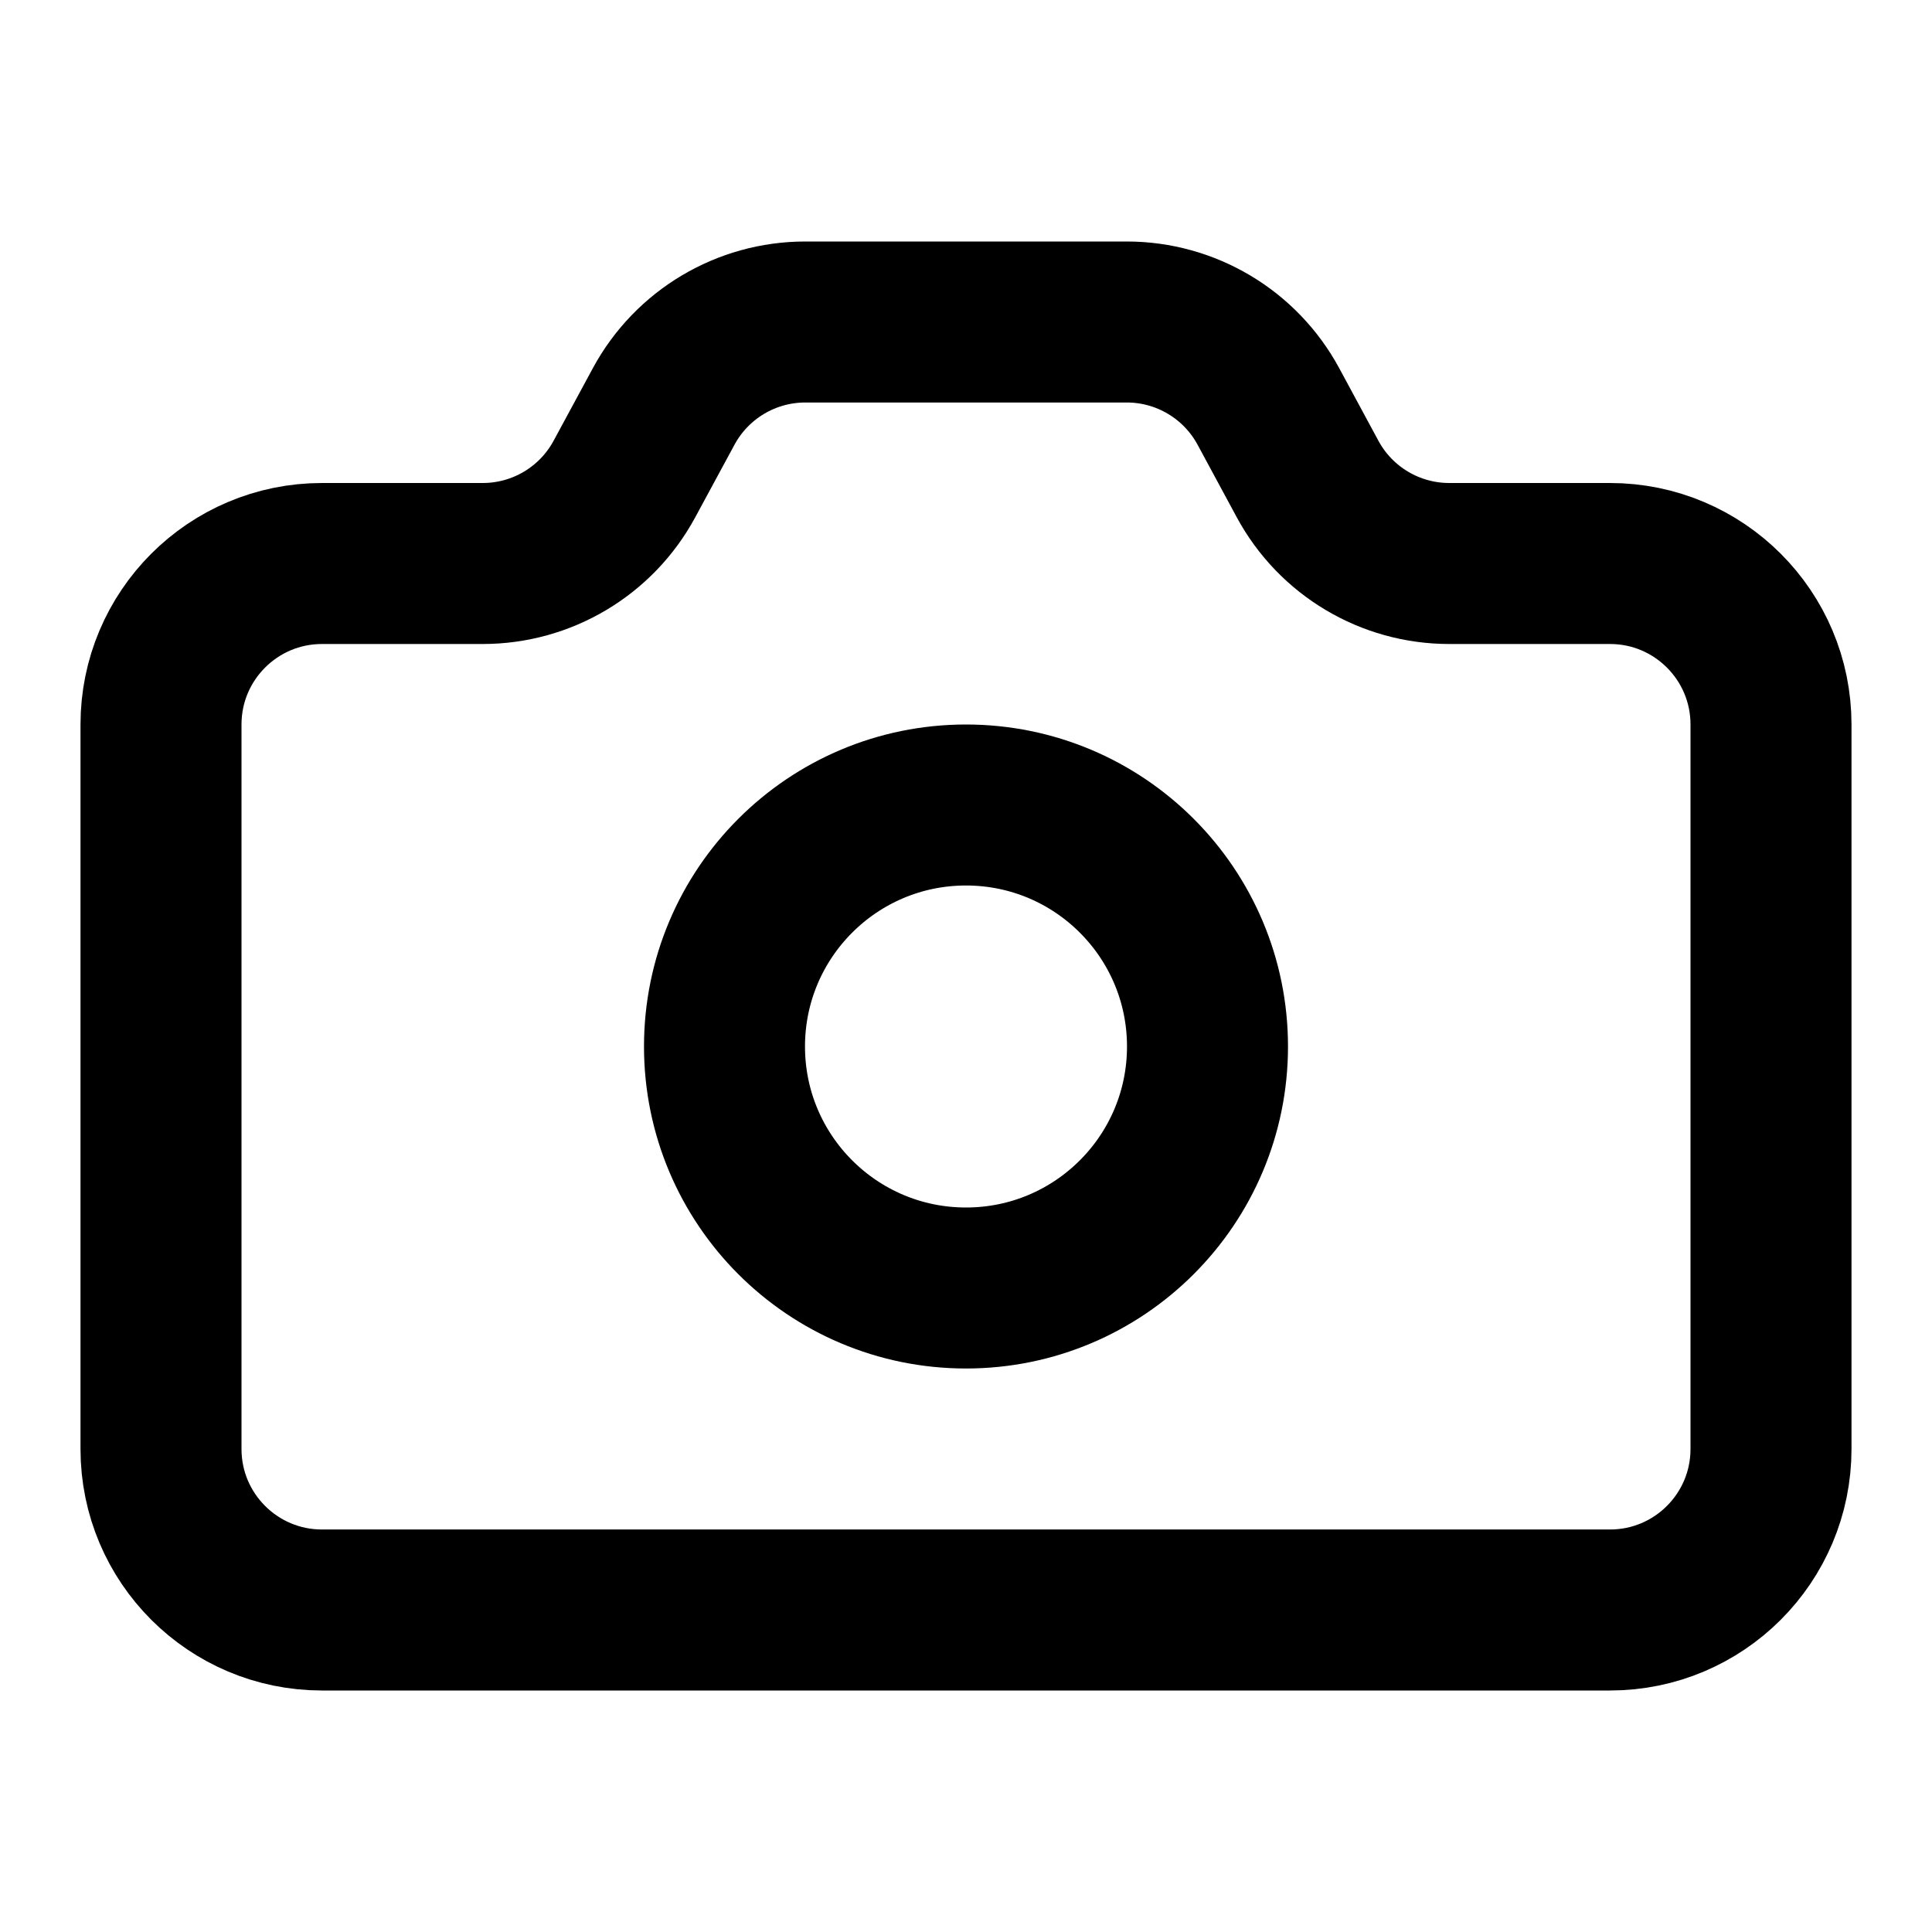
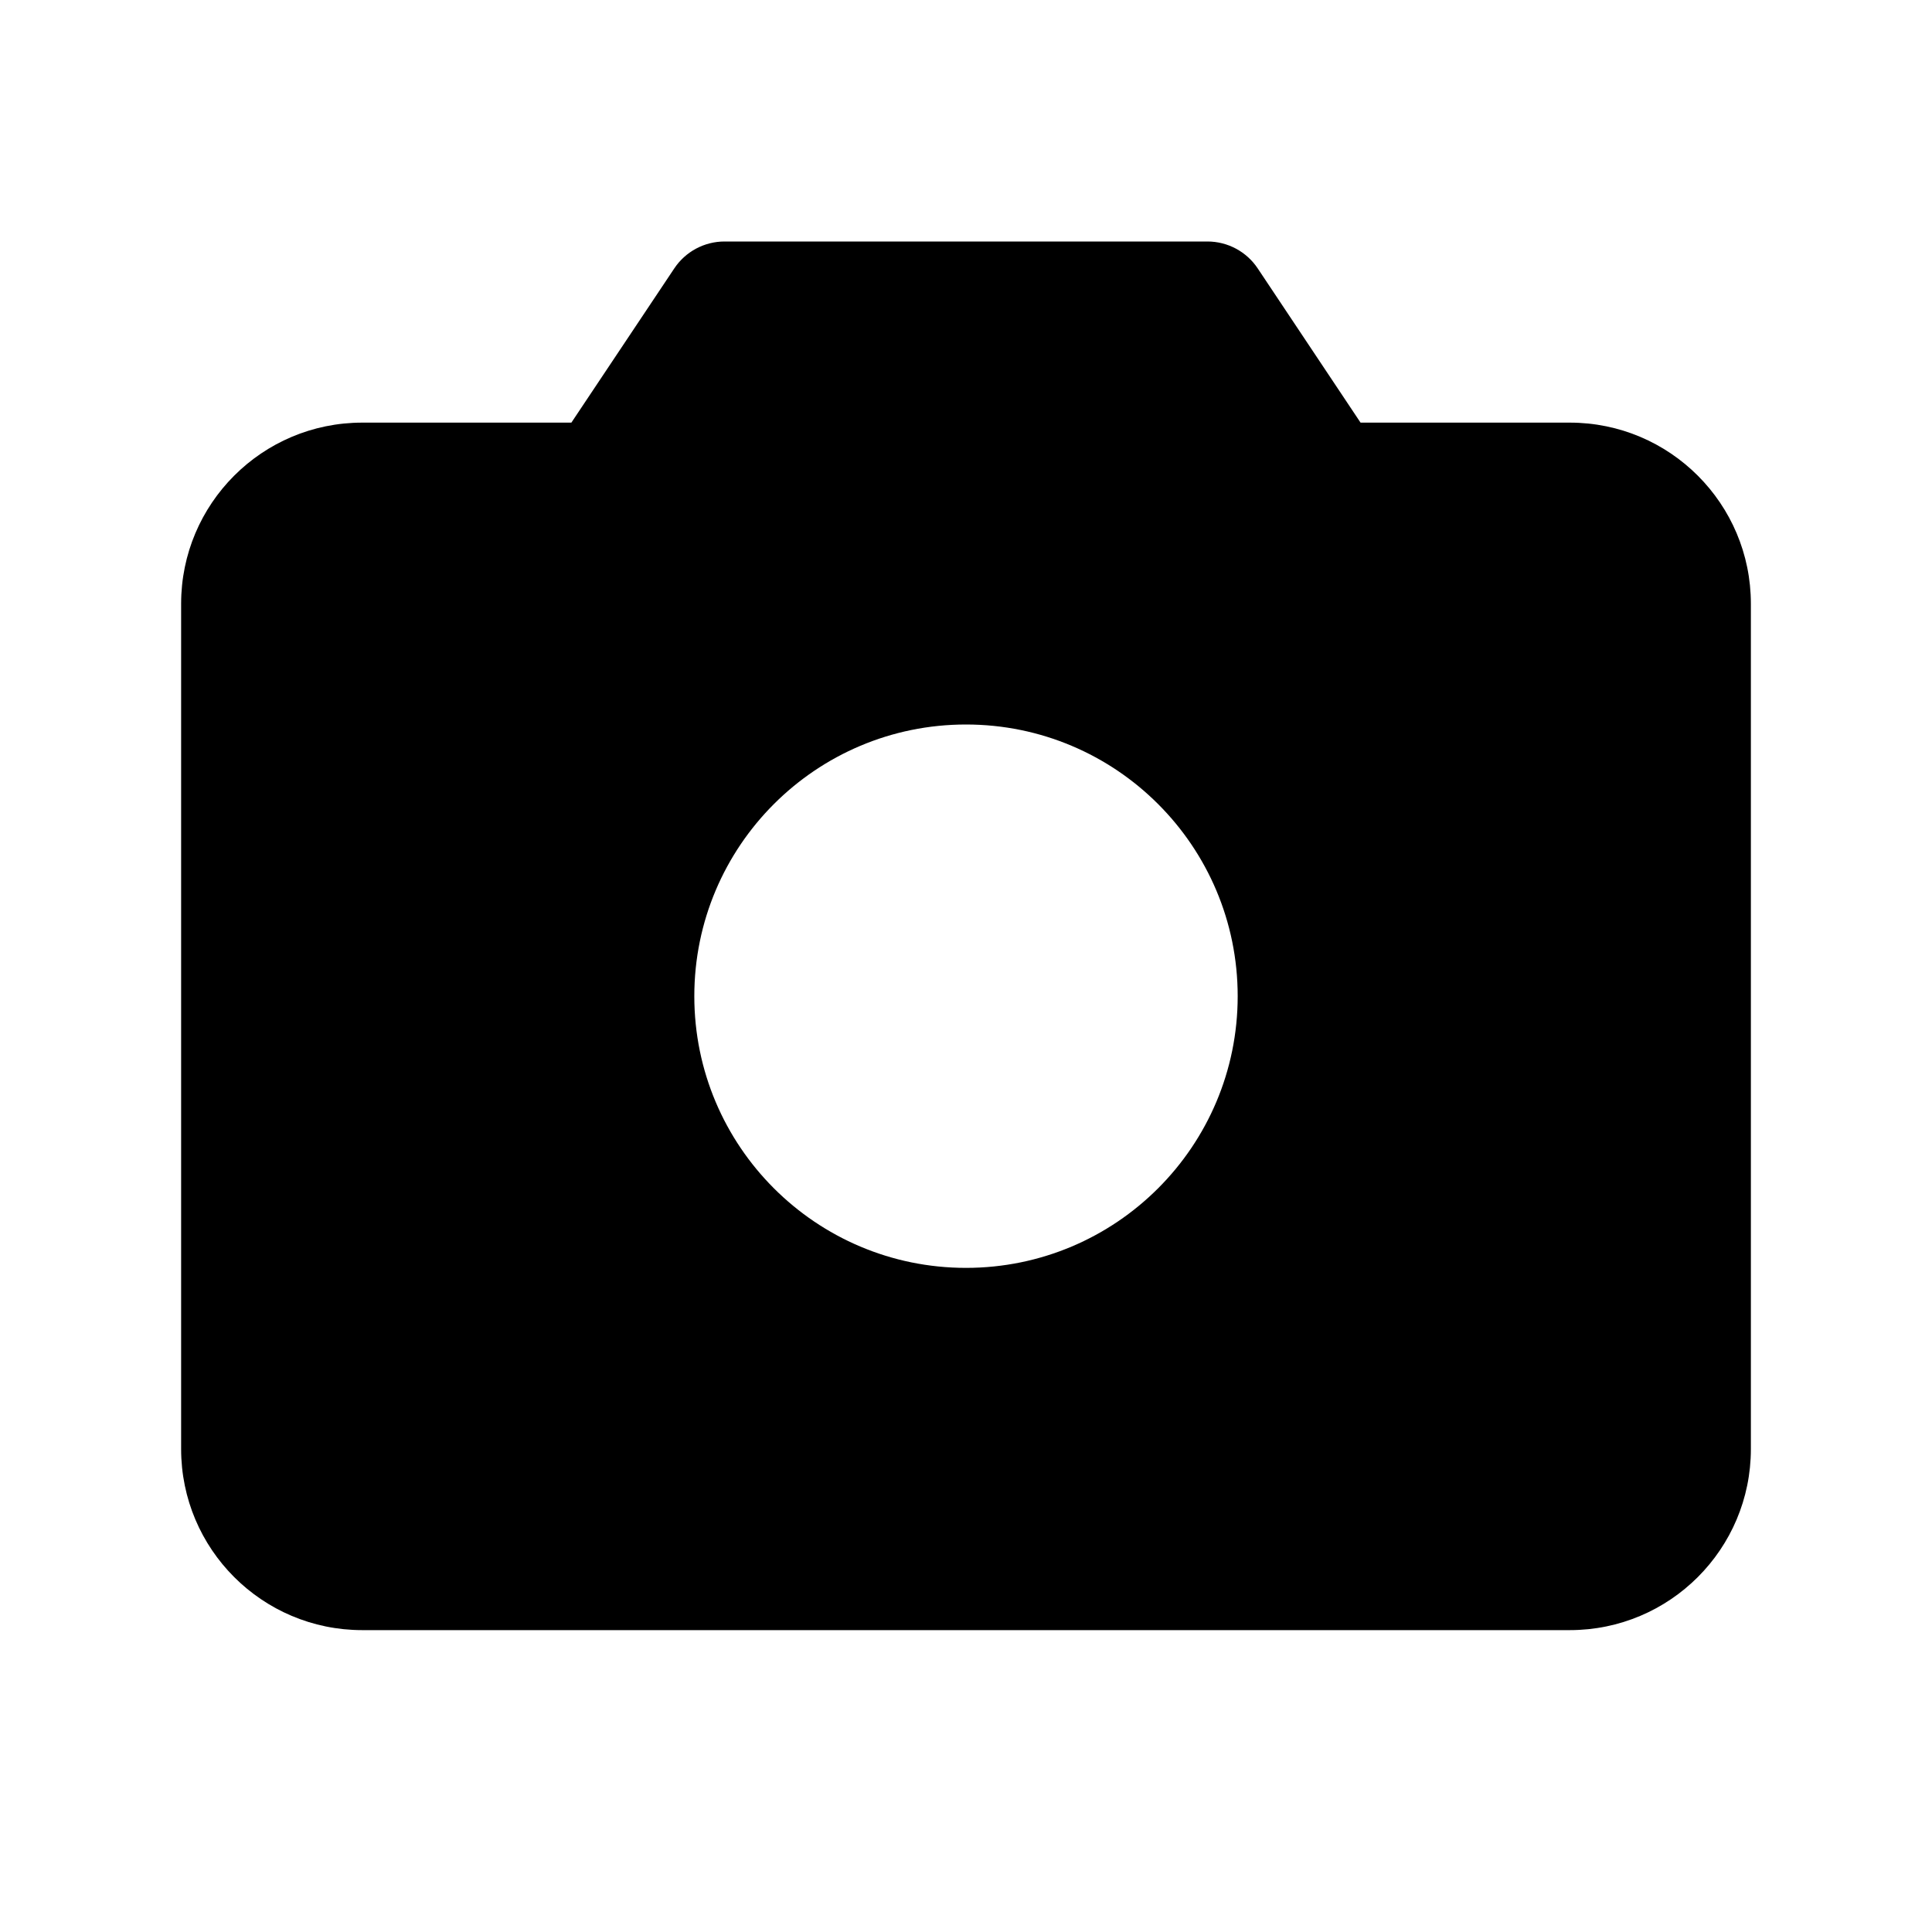
- <svg width="1em" height="1em" viewBox="0 0 24 24" fill="none" stroke="currentColor" stroke-width="2" stroke-linecap="round" stroke-linejoin="round">
-   <path d="M13.997 4a2 2 0 0 1 1.76 1.05l.486.9A2 2 0 0 0 18.003 7H20a2 2 0 0 1 2 2v9a2 2 0 0 1-2 2H4a2 2 0 0 1-2-2V9a2 2 0 0 1 2-2h1.997a2 2 0 0 0 1.759-1.048l.489-.904A2 2 0 0 1 10.004 4z" />
-   <circle cx="12" cy="13" r="3" />
+ <svg xmlns="http://www.w3.org/2000/svg" width="1em" height="1em" viewBox="0 0 256 256" fill="currentColor">
+   <path fill="currentColor" d="M208 56h-27.72l-13.63-20.44A8 8 0 0 0 160 32H96a8 8 0 0 0-6.65 3.56L75.71 56H48a24 24 0 0 0-24 24v112a24 24 0 0 0 24 24h160a24 24 0 0 0 24-24V80a24 24 0 0 0-24-24m-44 76a36 36 0 1 1-36-36a36 36 0 0 1 36 36" />
</svg>
